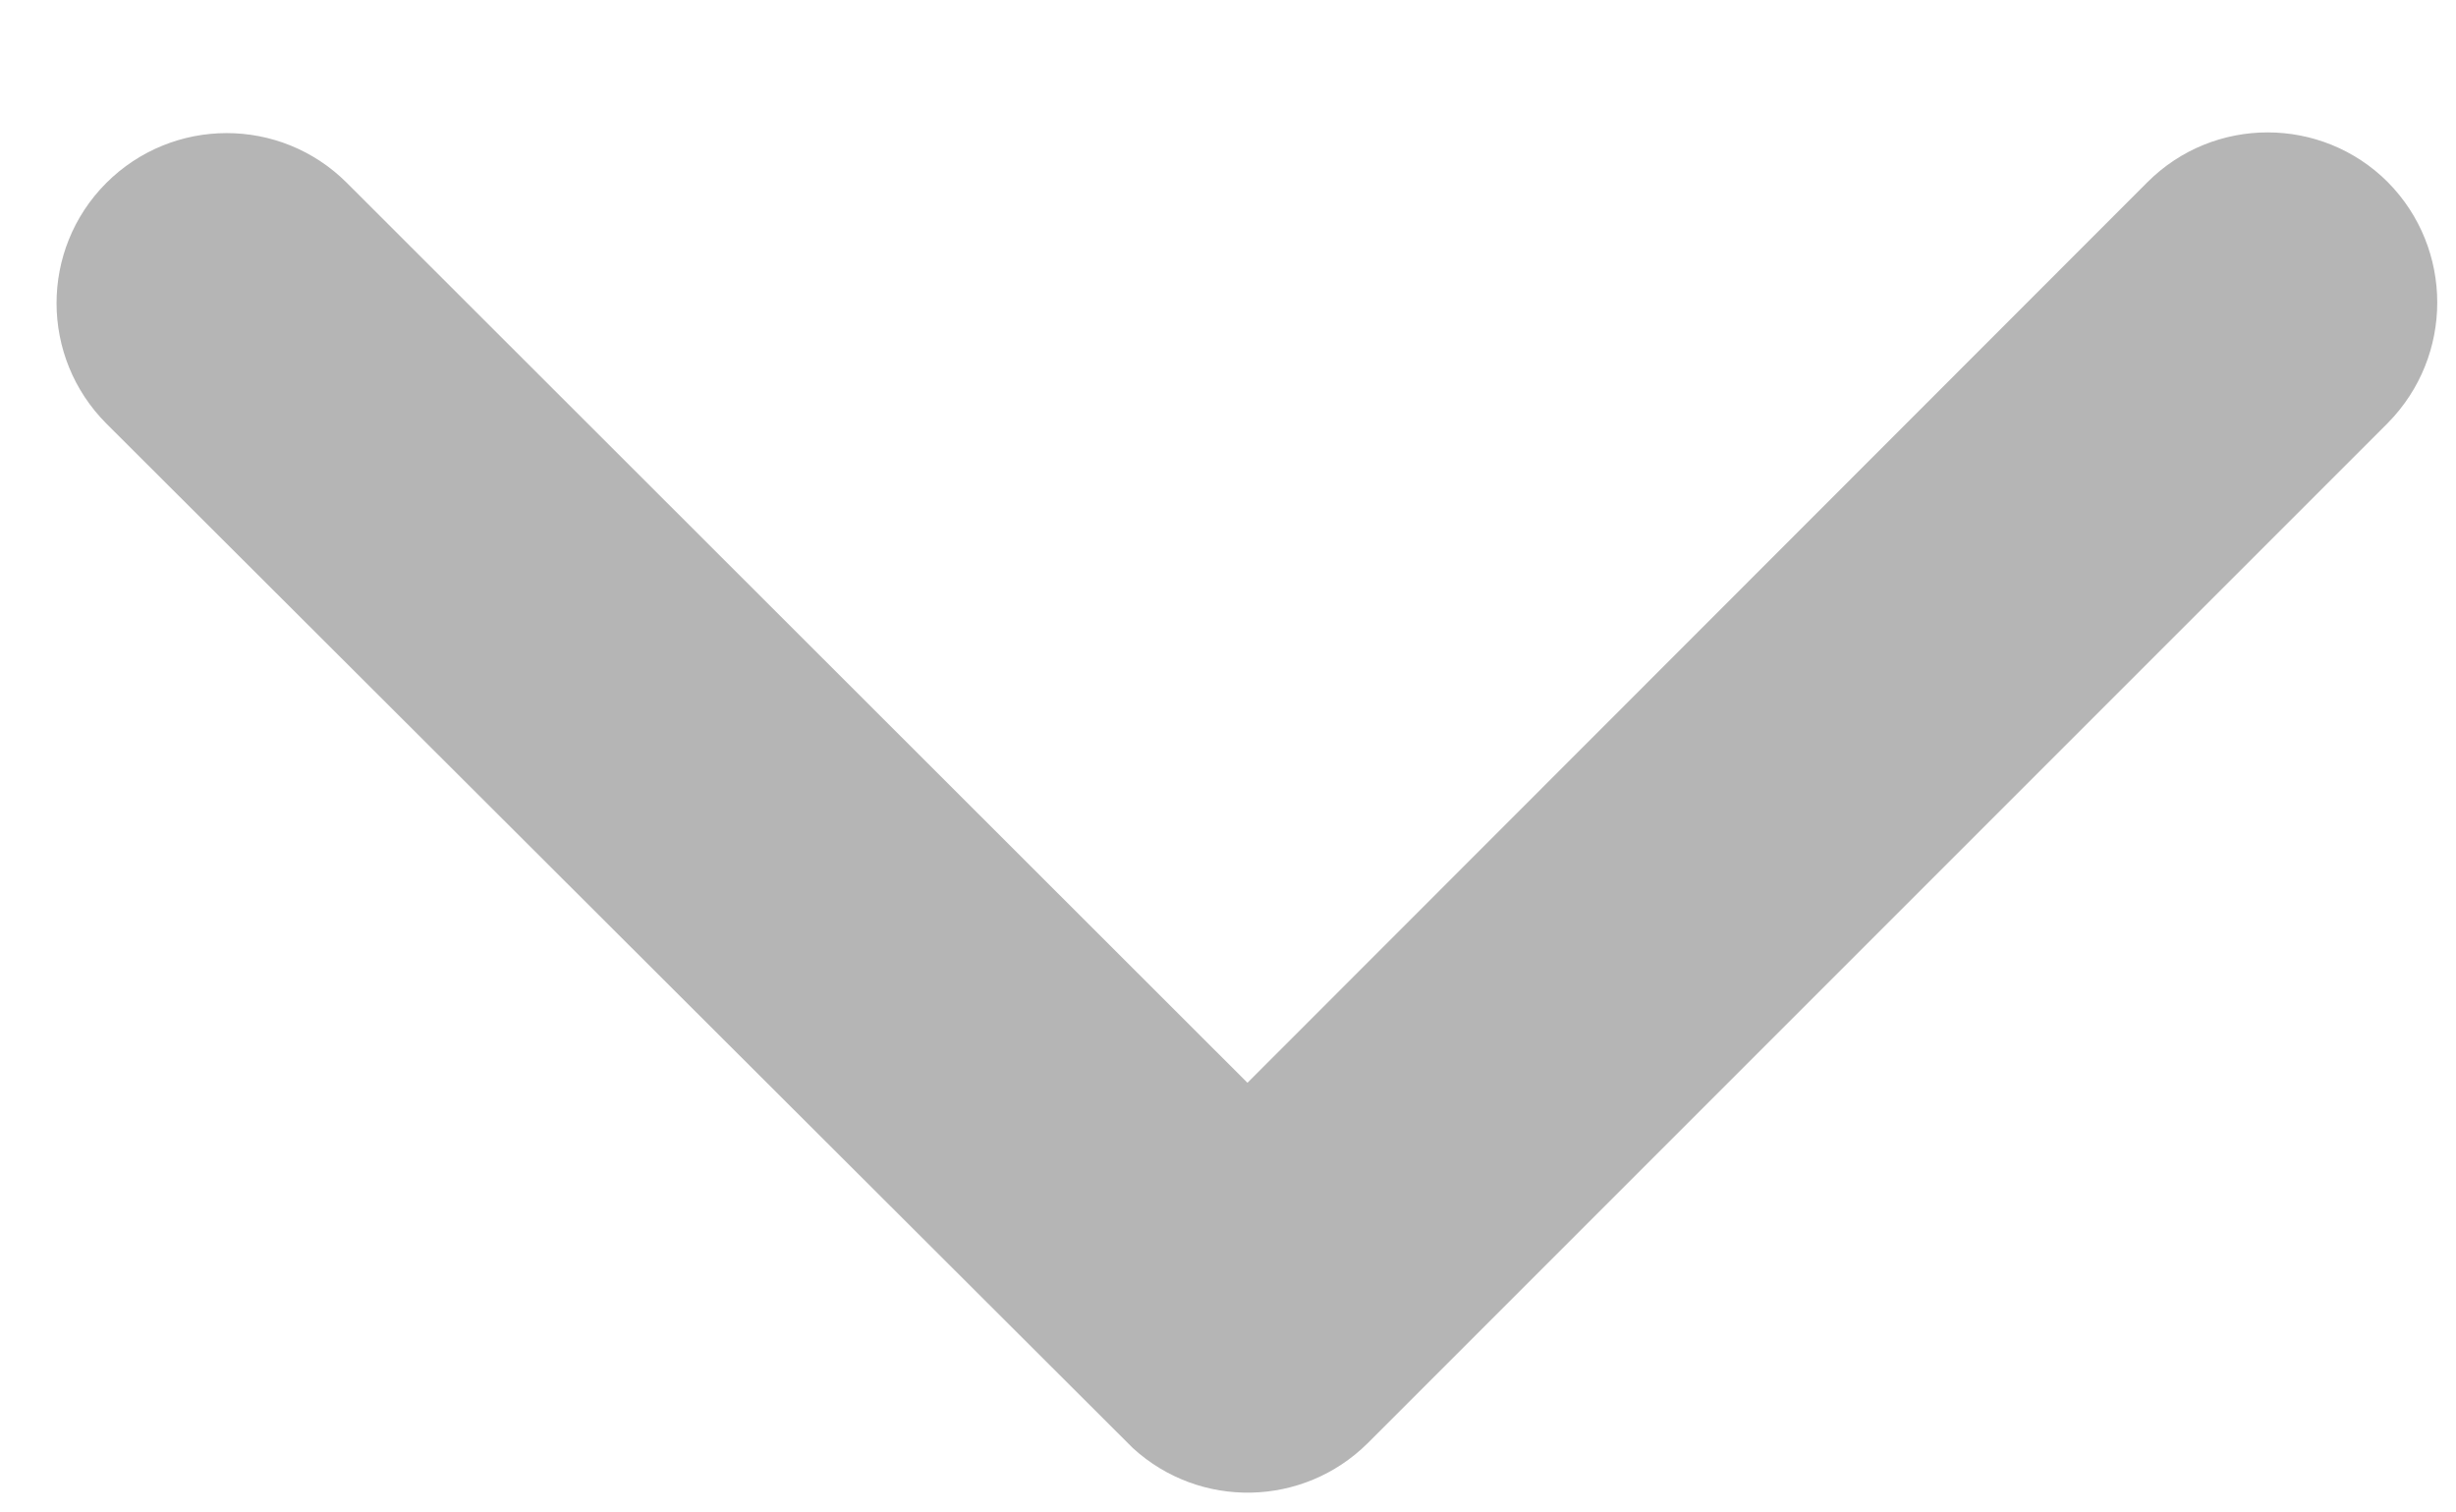
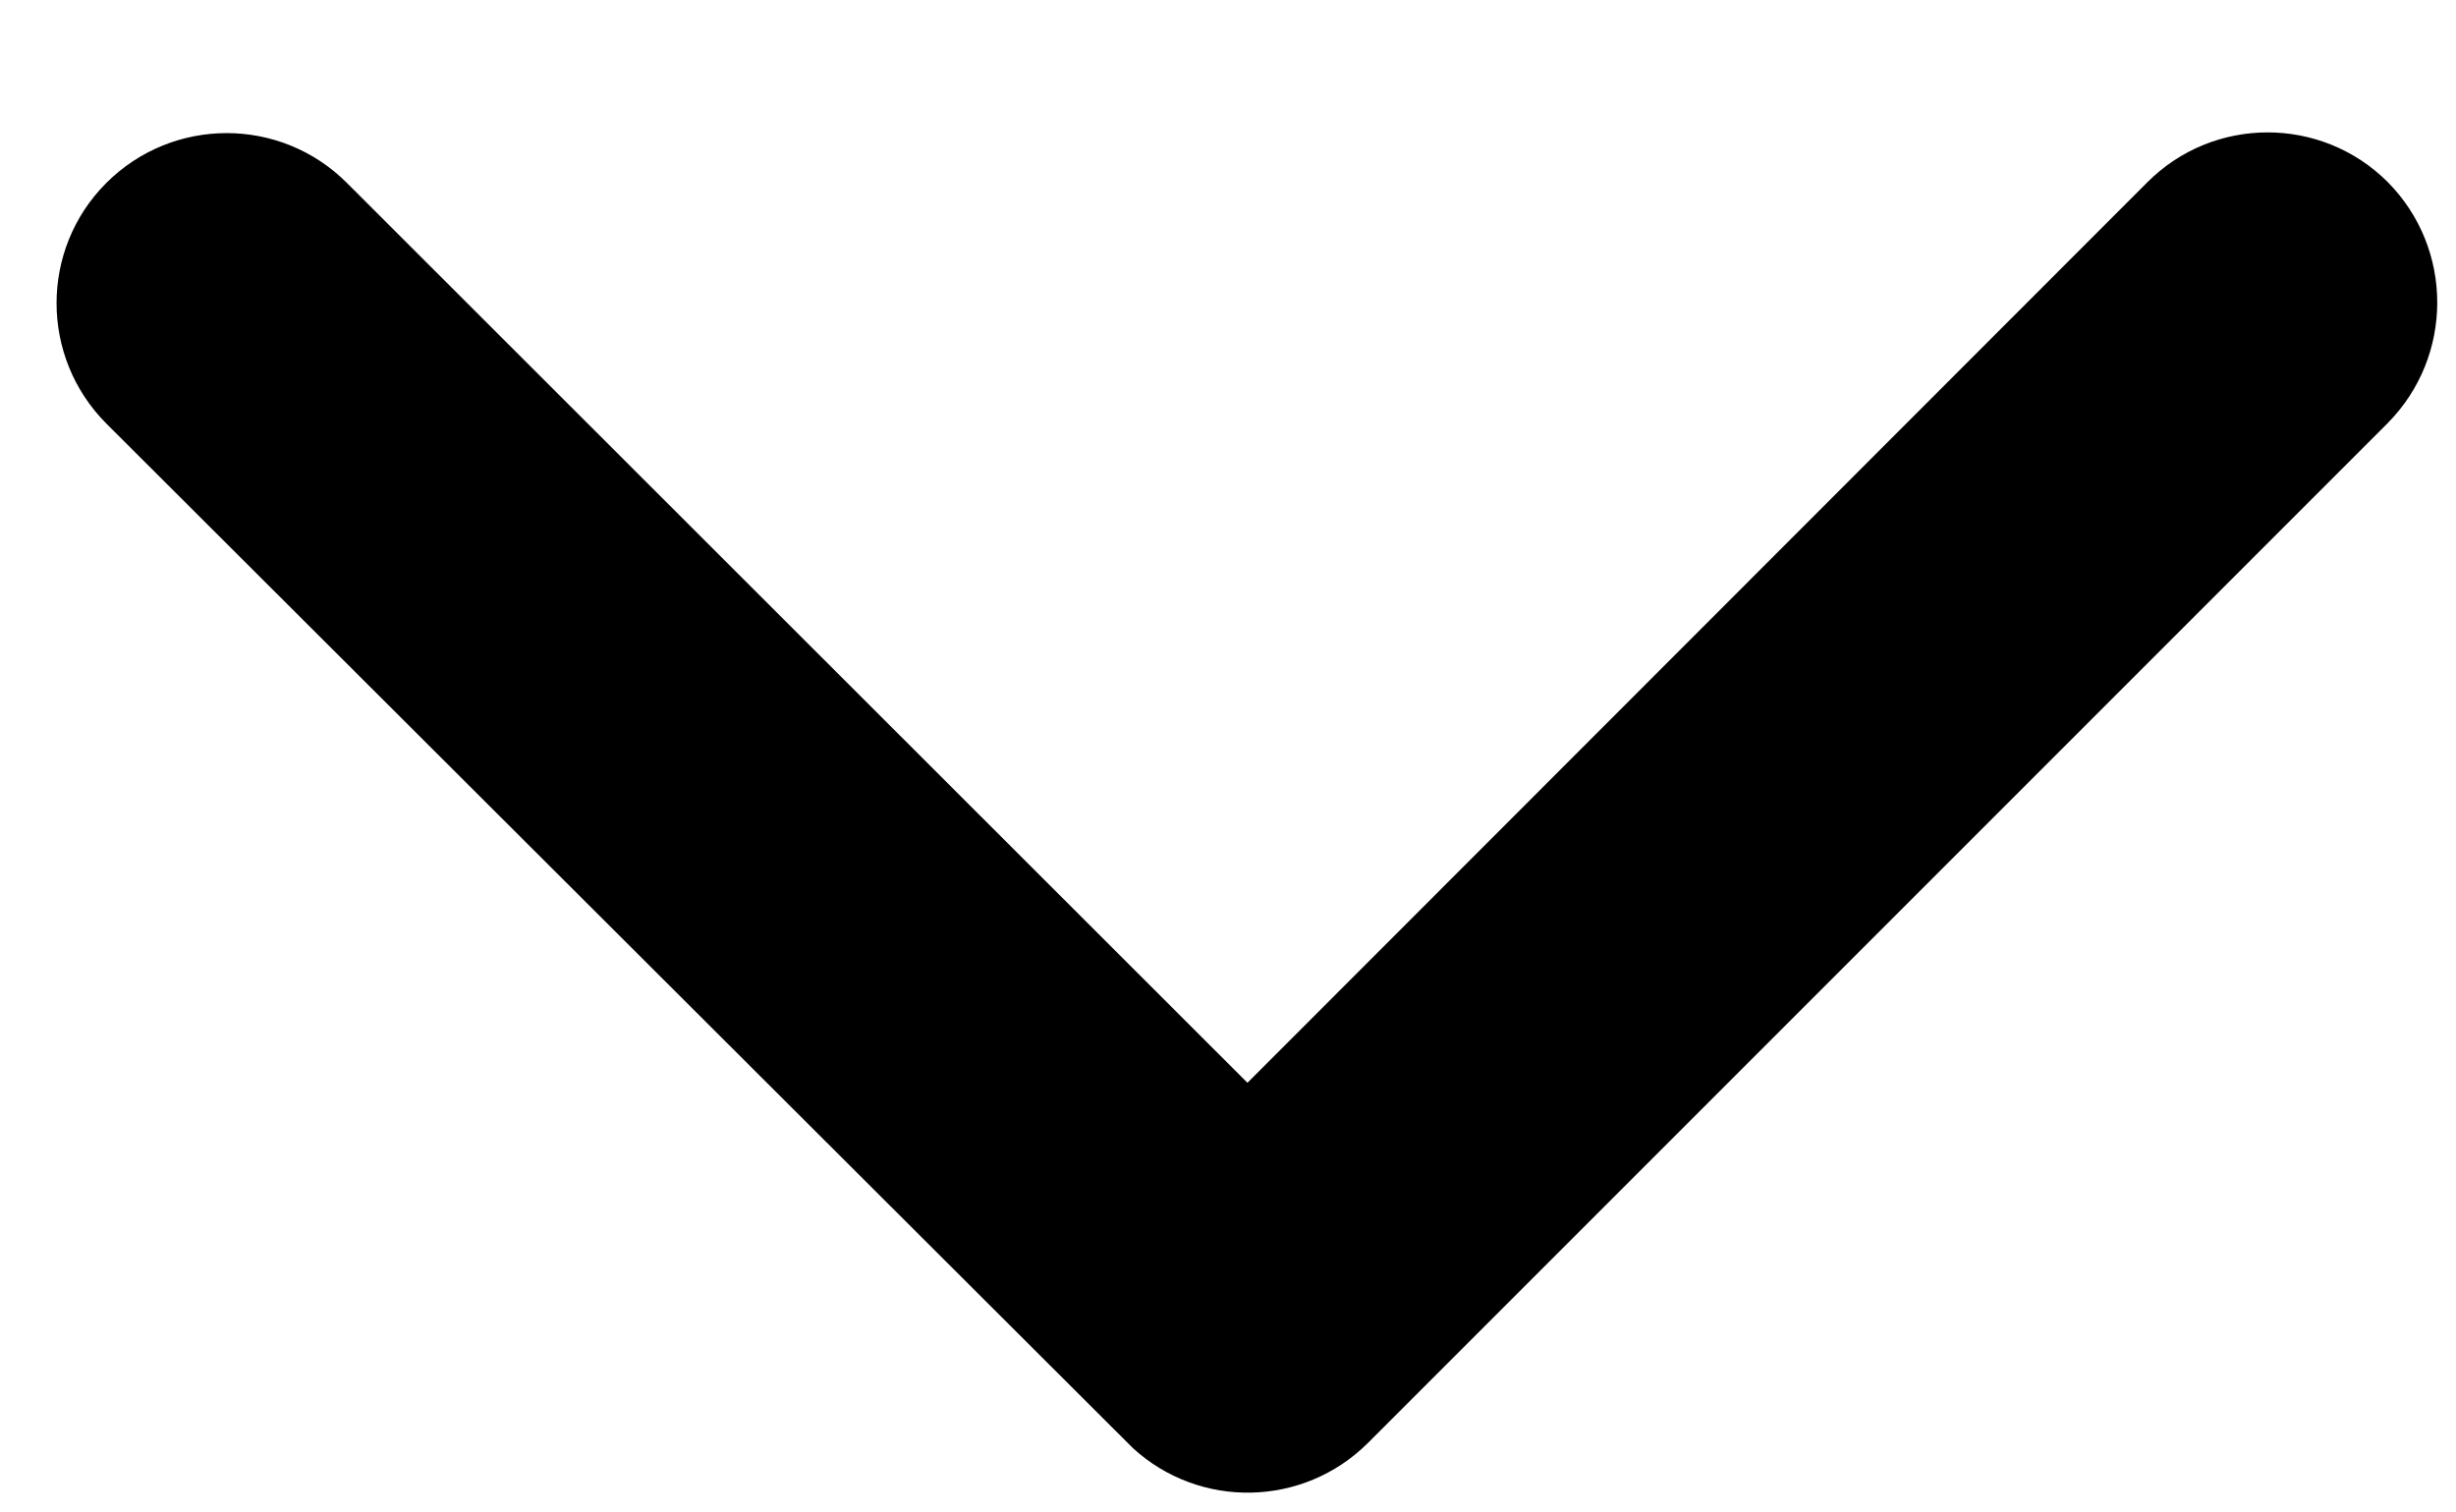
- <svg xmlns="http://www.w3.org/2000/svg" width="13" height="8" viewBox="0 0 13 8" fill="none">
-   <path d="M6.603 5.731L11.367 0.964C11.718 0.613 12.288 0.613 12.639 0.964C12.988 1.317 12.988 1.885 12.639 2.239L7.239 7.639C6.898 7.977 6.352 7.989 5.997 7.665L0.564 2.243C0.212 1.891 0.211 1.321 0.562 0.969C0.914 0.617 1.484 0.616 1.836 0.968L6.603 5.731Z" fill="#B5B5B5" />
+ <svg xmlns="http://www.w3.org/2000/svg" width="13" height="8" viewBox="0 0 13 8">
+   <path d="M6.603 5.731L11.367 0.964C11.718 0.613 12.288 0.613 12.639 0.964C12.988 1.317 12.988 1.885 12.639 2.239L7.239 7.639C6.898 7.977 6.352 7.989 5.997 7.665L0.564 2.243C0.212 1.891 0.211 1.321 0.562 0.969C0.914 0.617 1.484 0.616 1.836 0.968L6.603 5.731Z" />
</svg>
